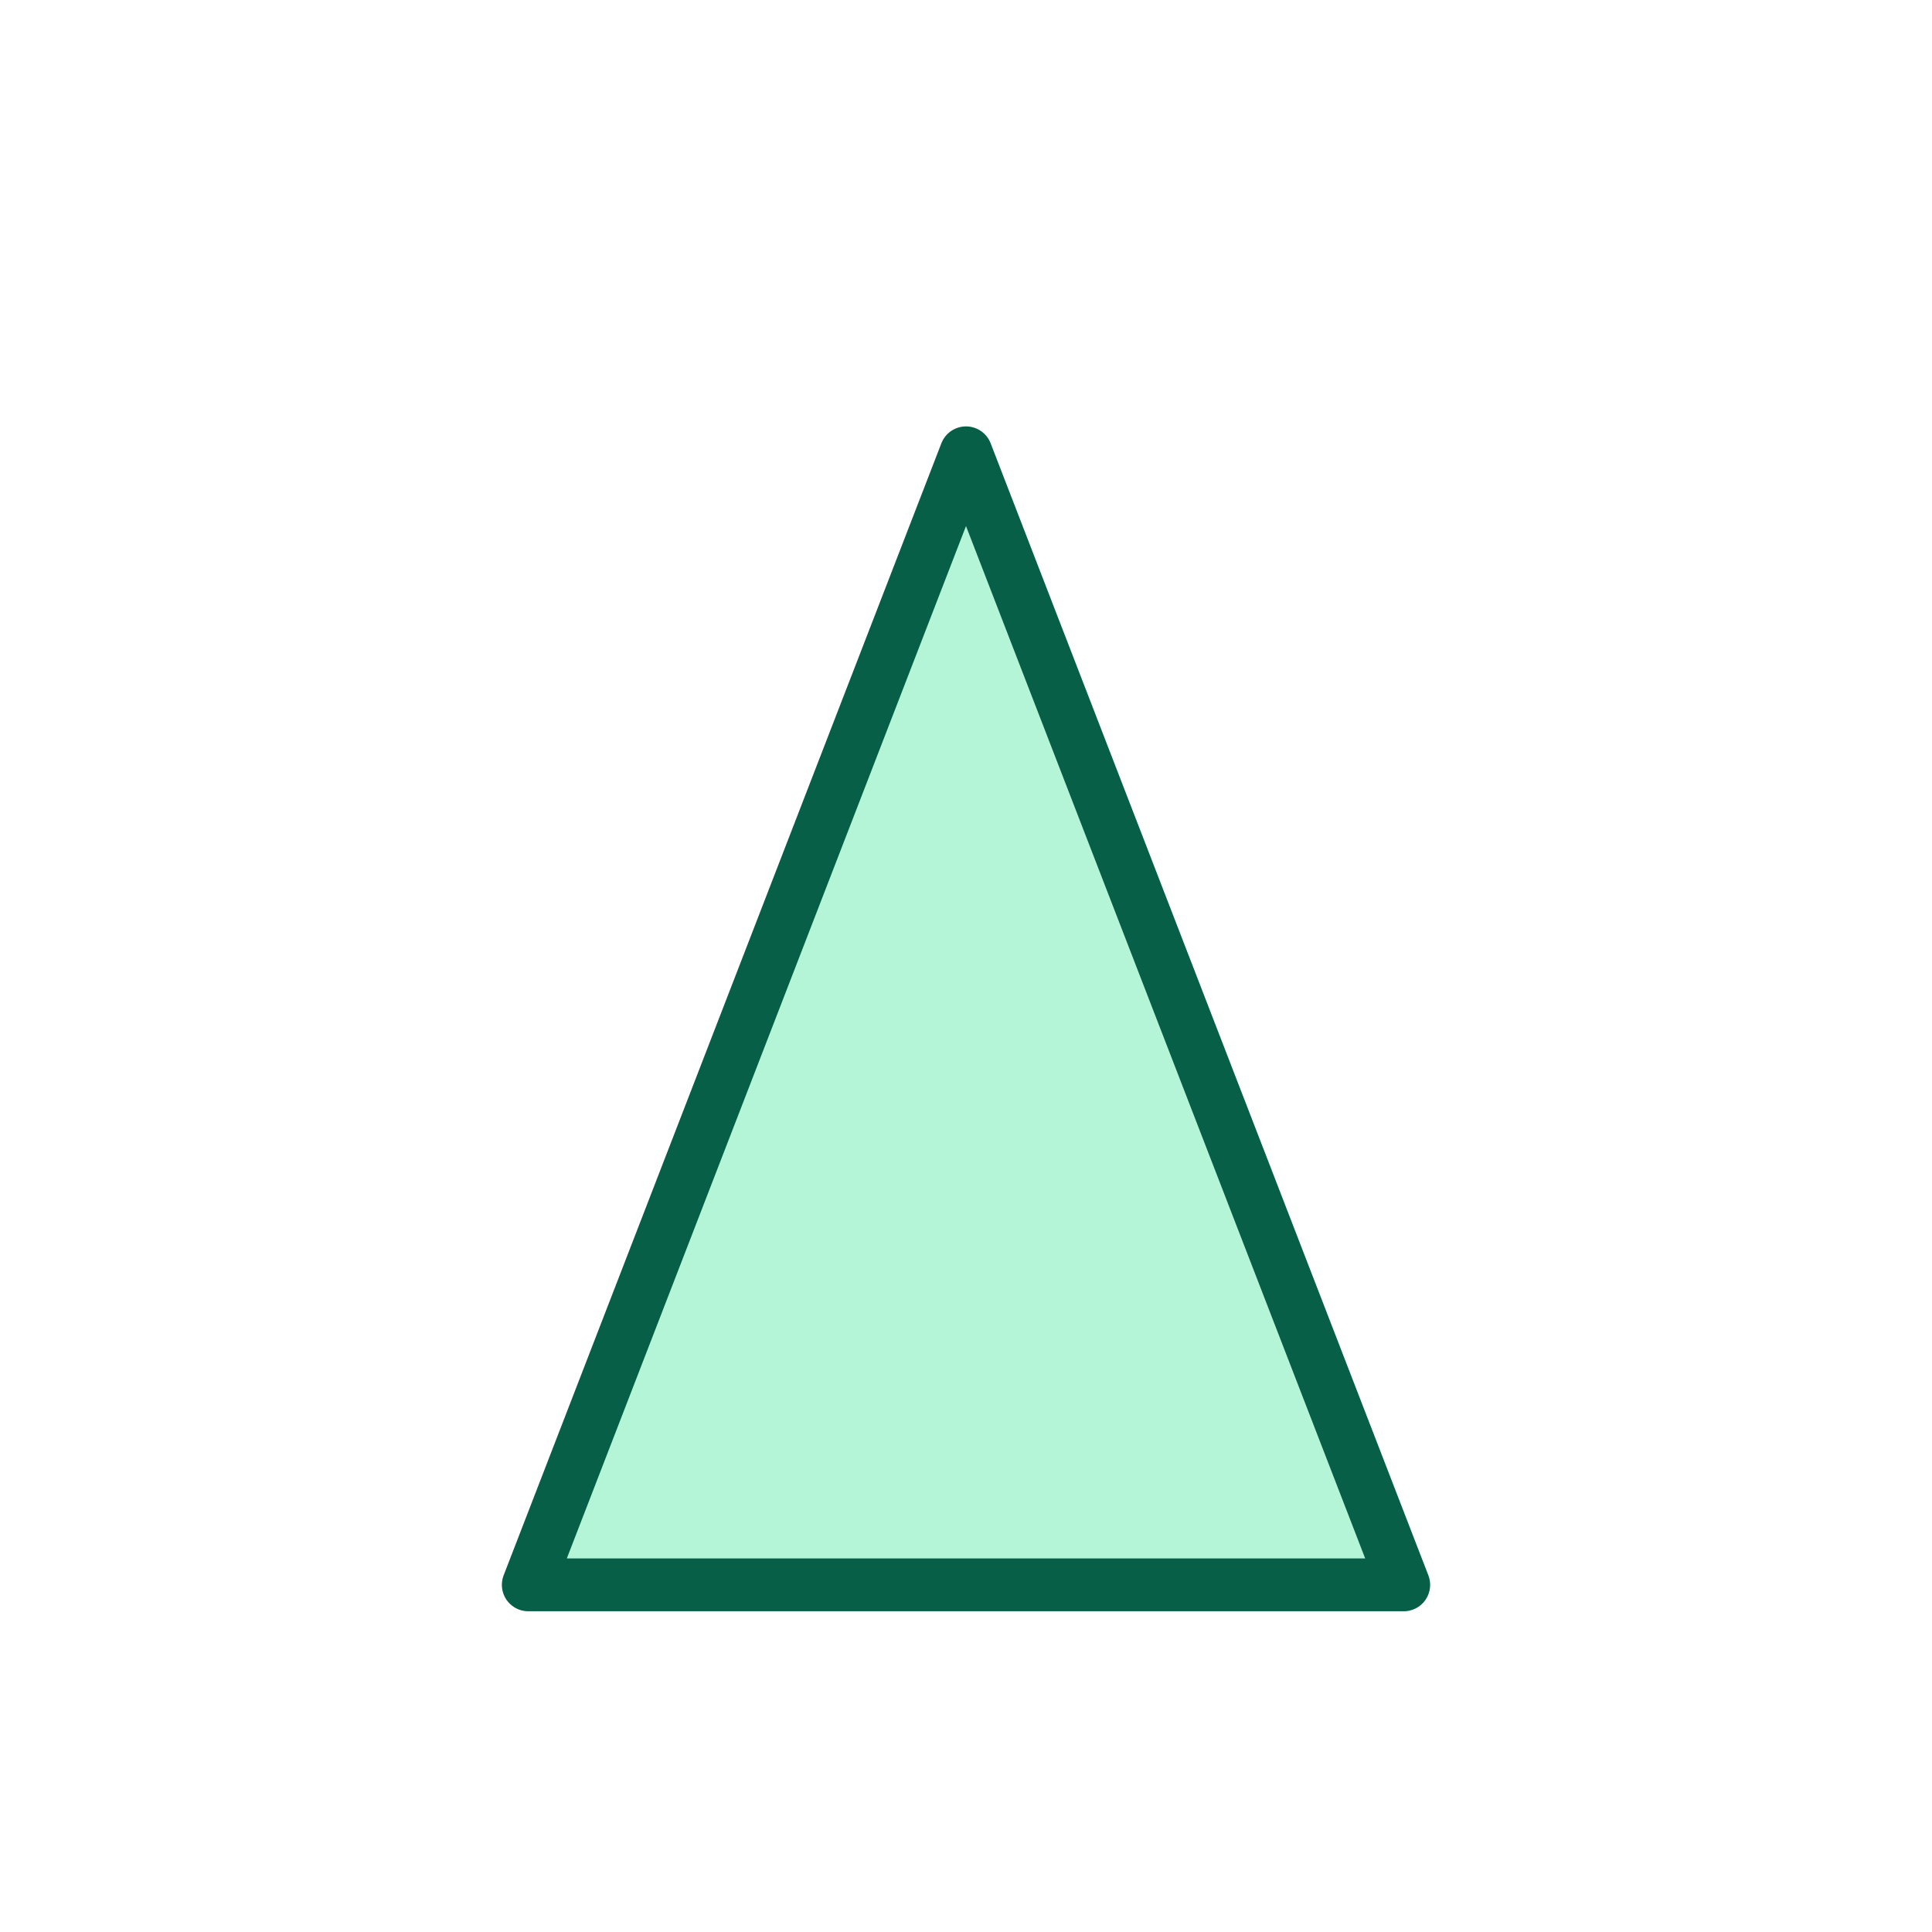
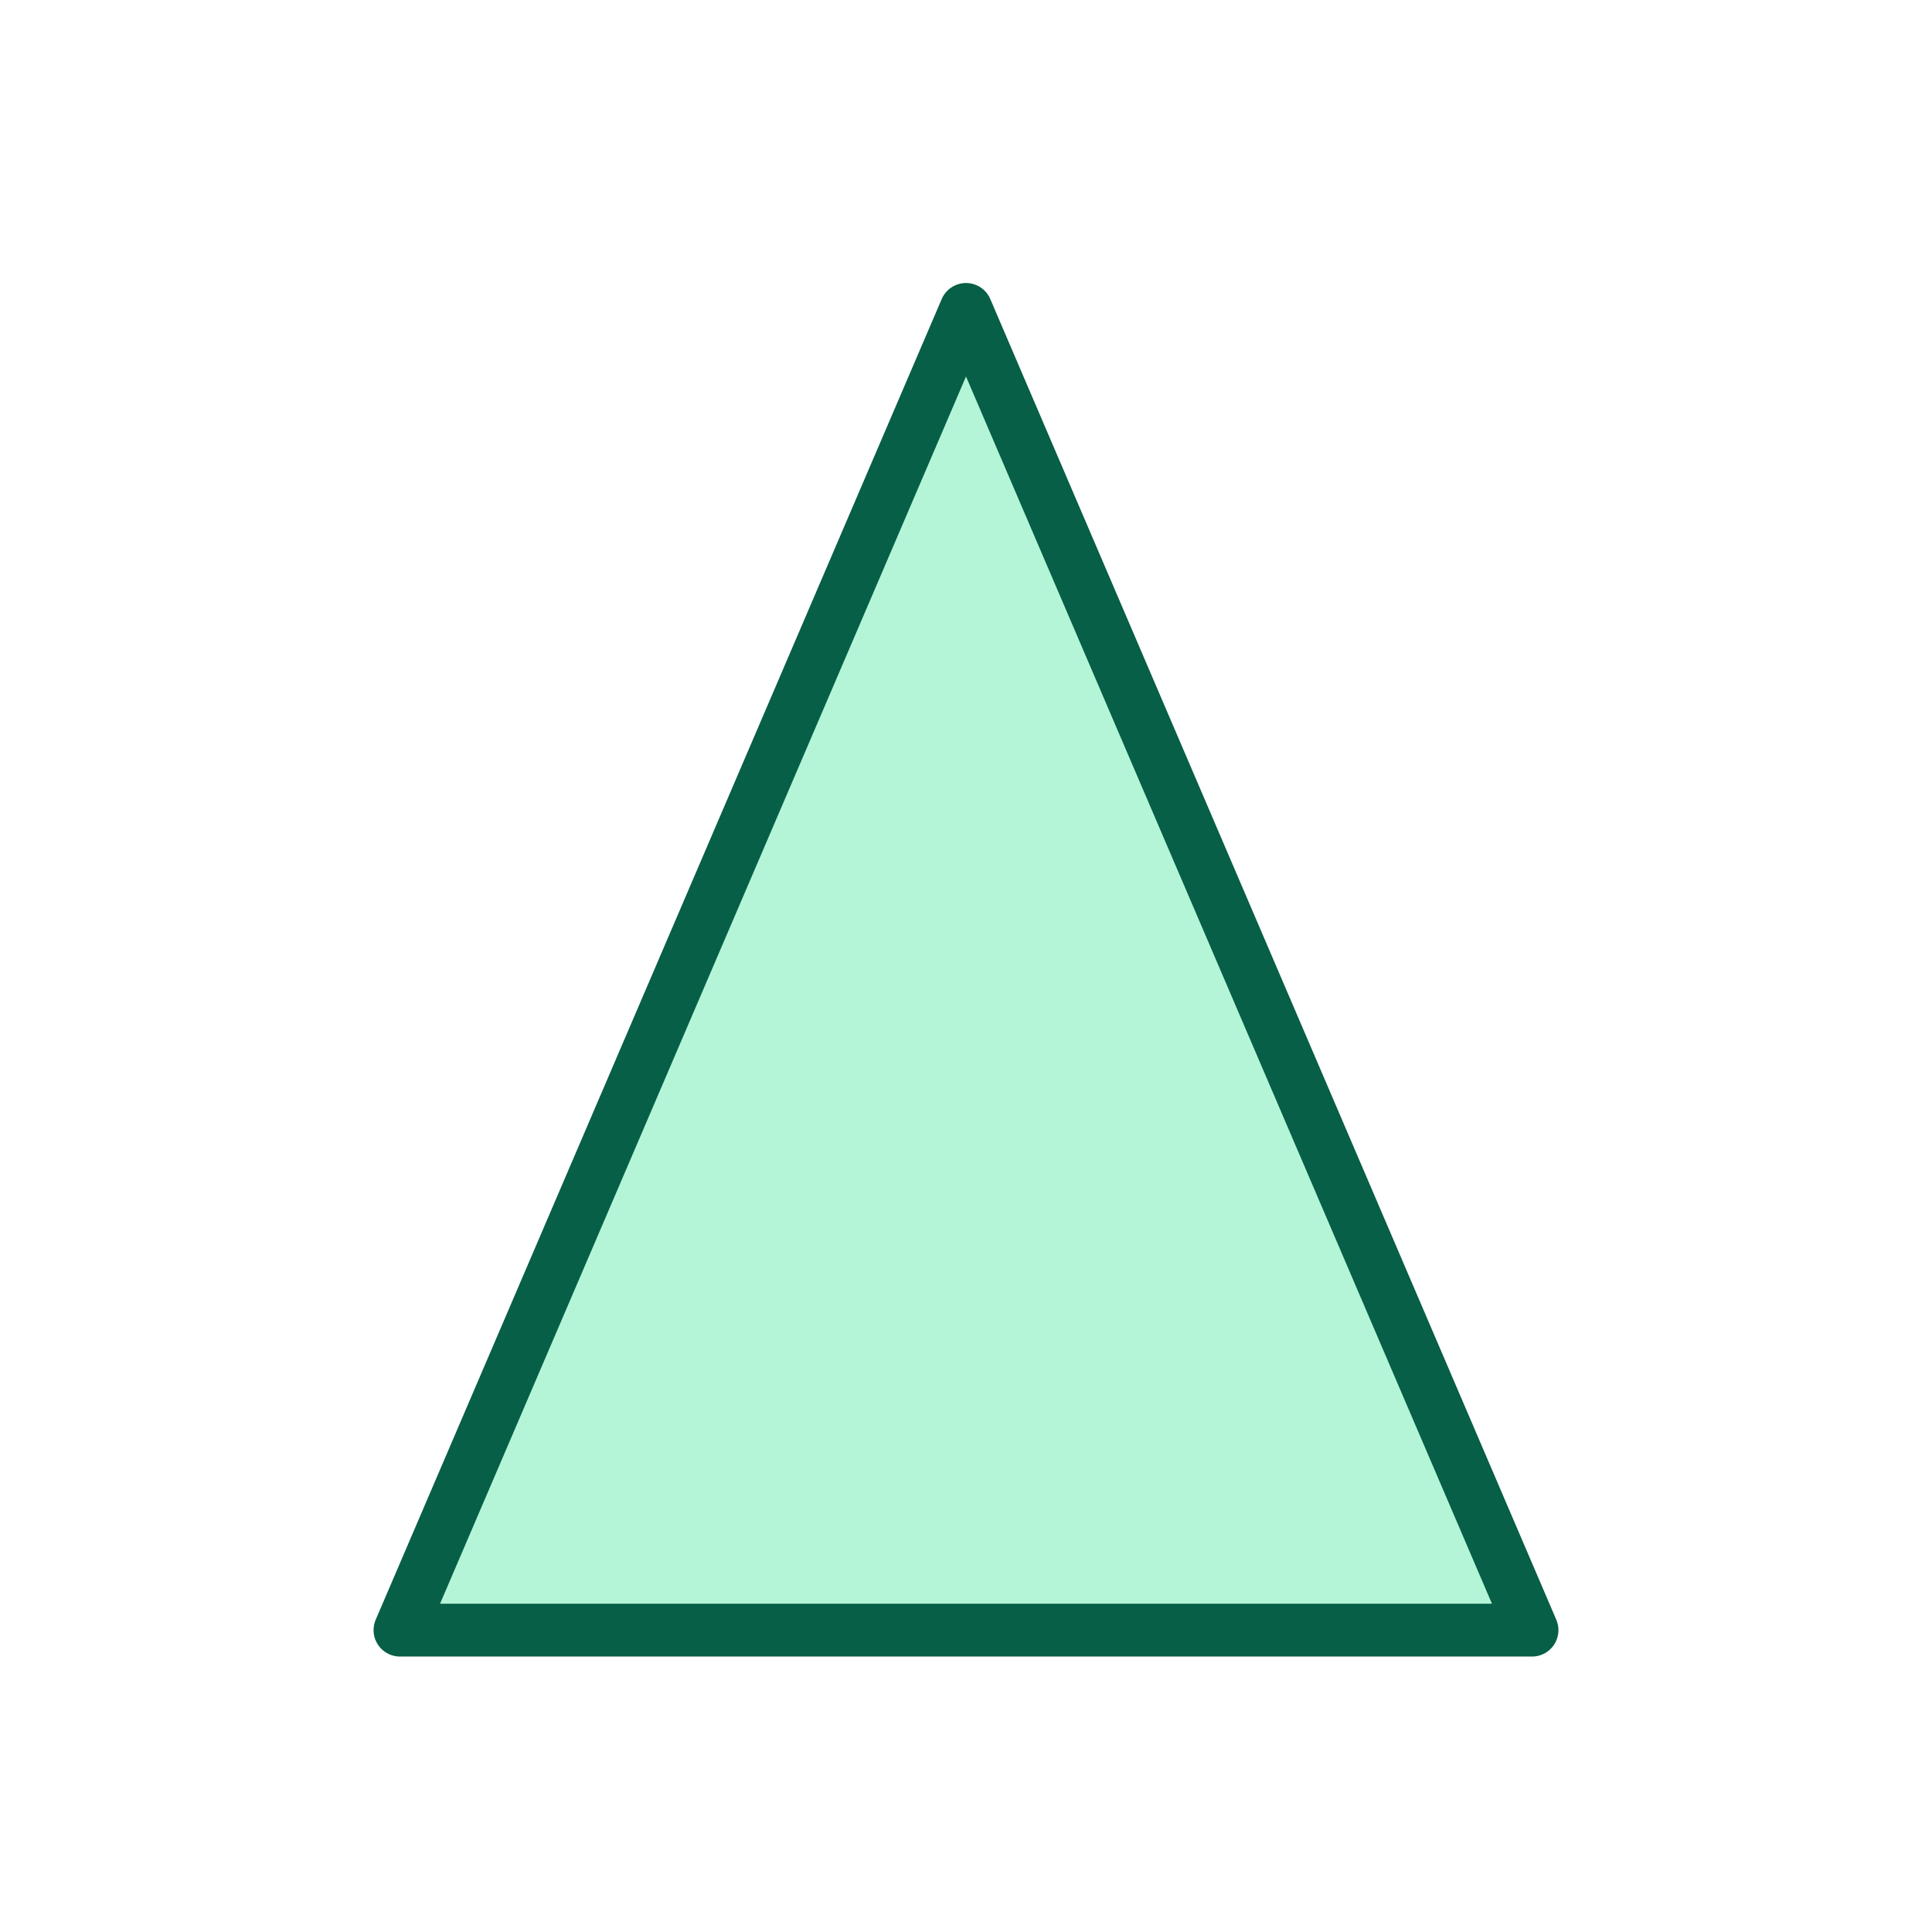
<svg xmlns="http://www.w3.org/2000/svg" width="512" height="512" viewBox="0 0 512 512">
  <rect width="512" height="512" fill="#ffffff" />
-   <polygon points="256,120 140,420 372,420" fill="#a7f3d0" fill-opacity="0.85" stroke="#065f46" stroke-width="14" stroke-linejoin="round" stroke-linecap="round" />
+   <polygon points="256,82 106,432 406,432" fill="#a7f3d0" fill-opacity="0.85" stroke="#065f46" stroke-width="14" stroke-linejoin="round" stroke-linecap="round" />
</svg>
